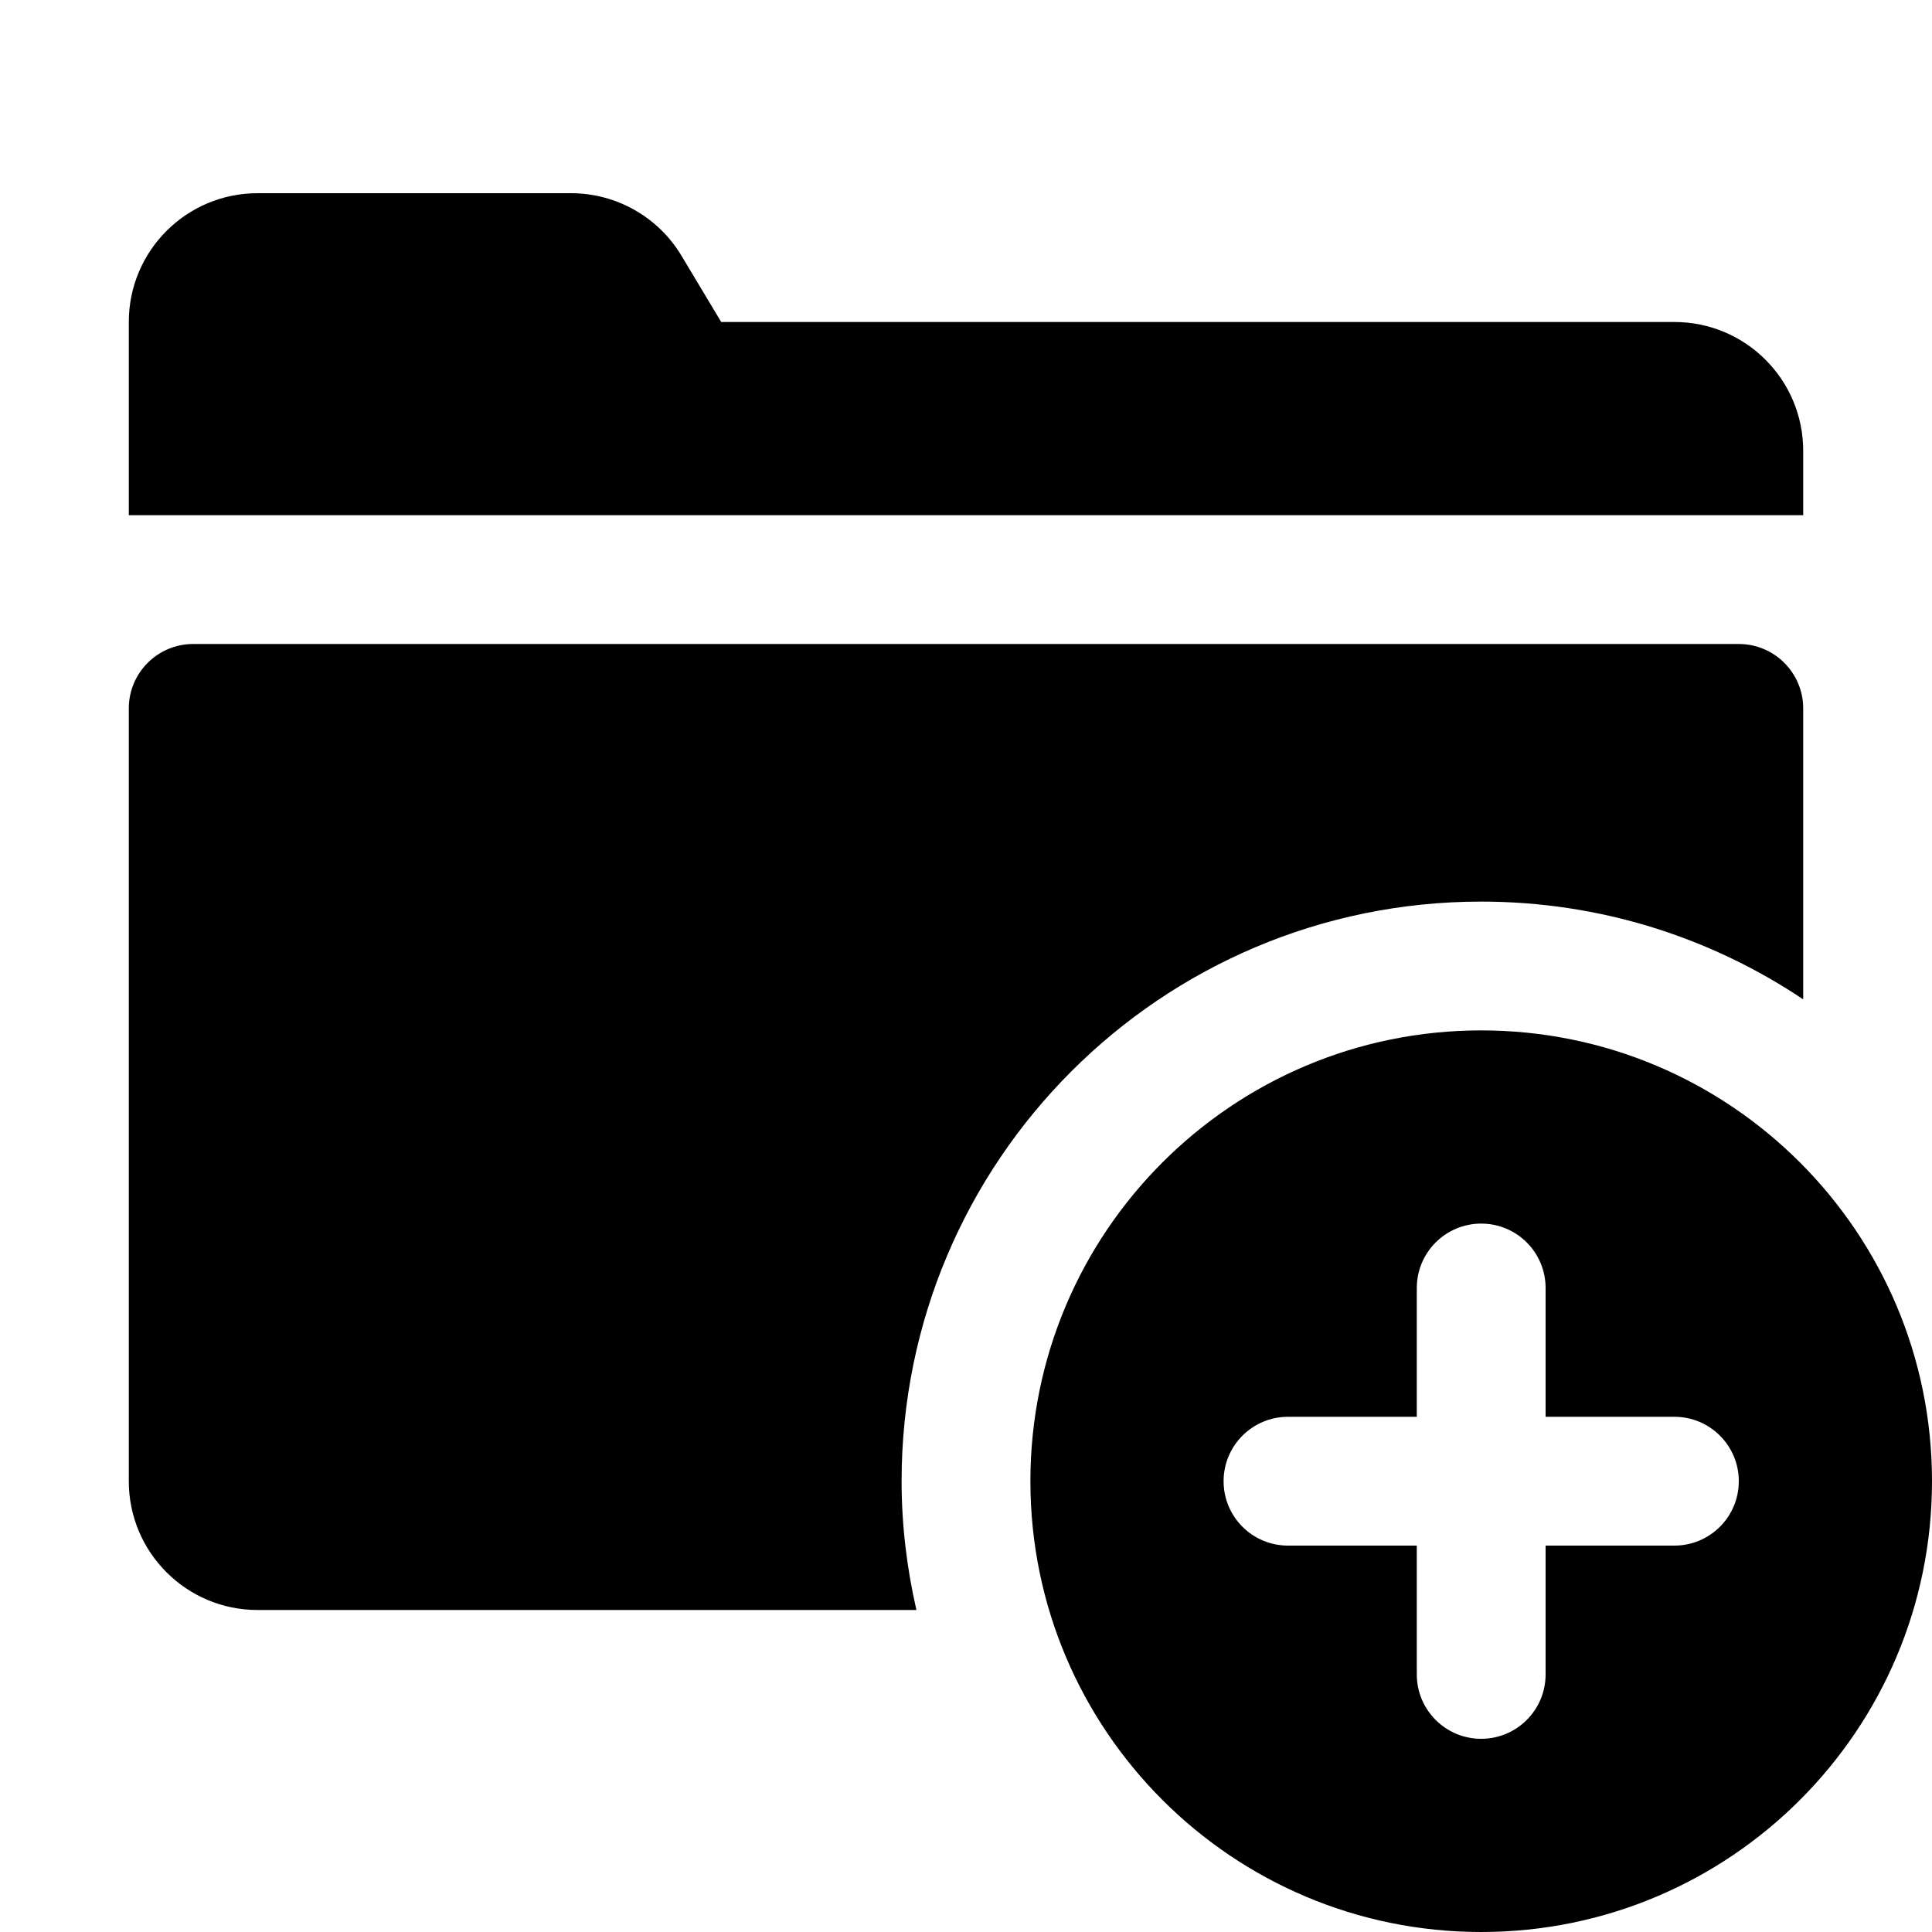
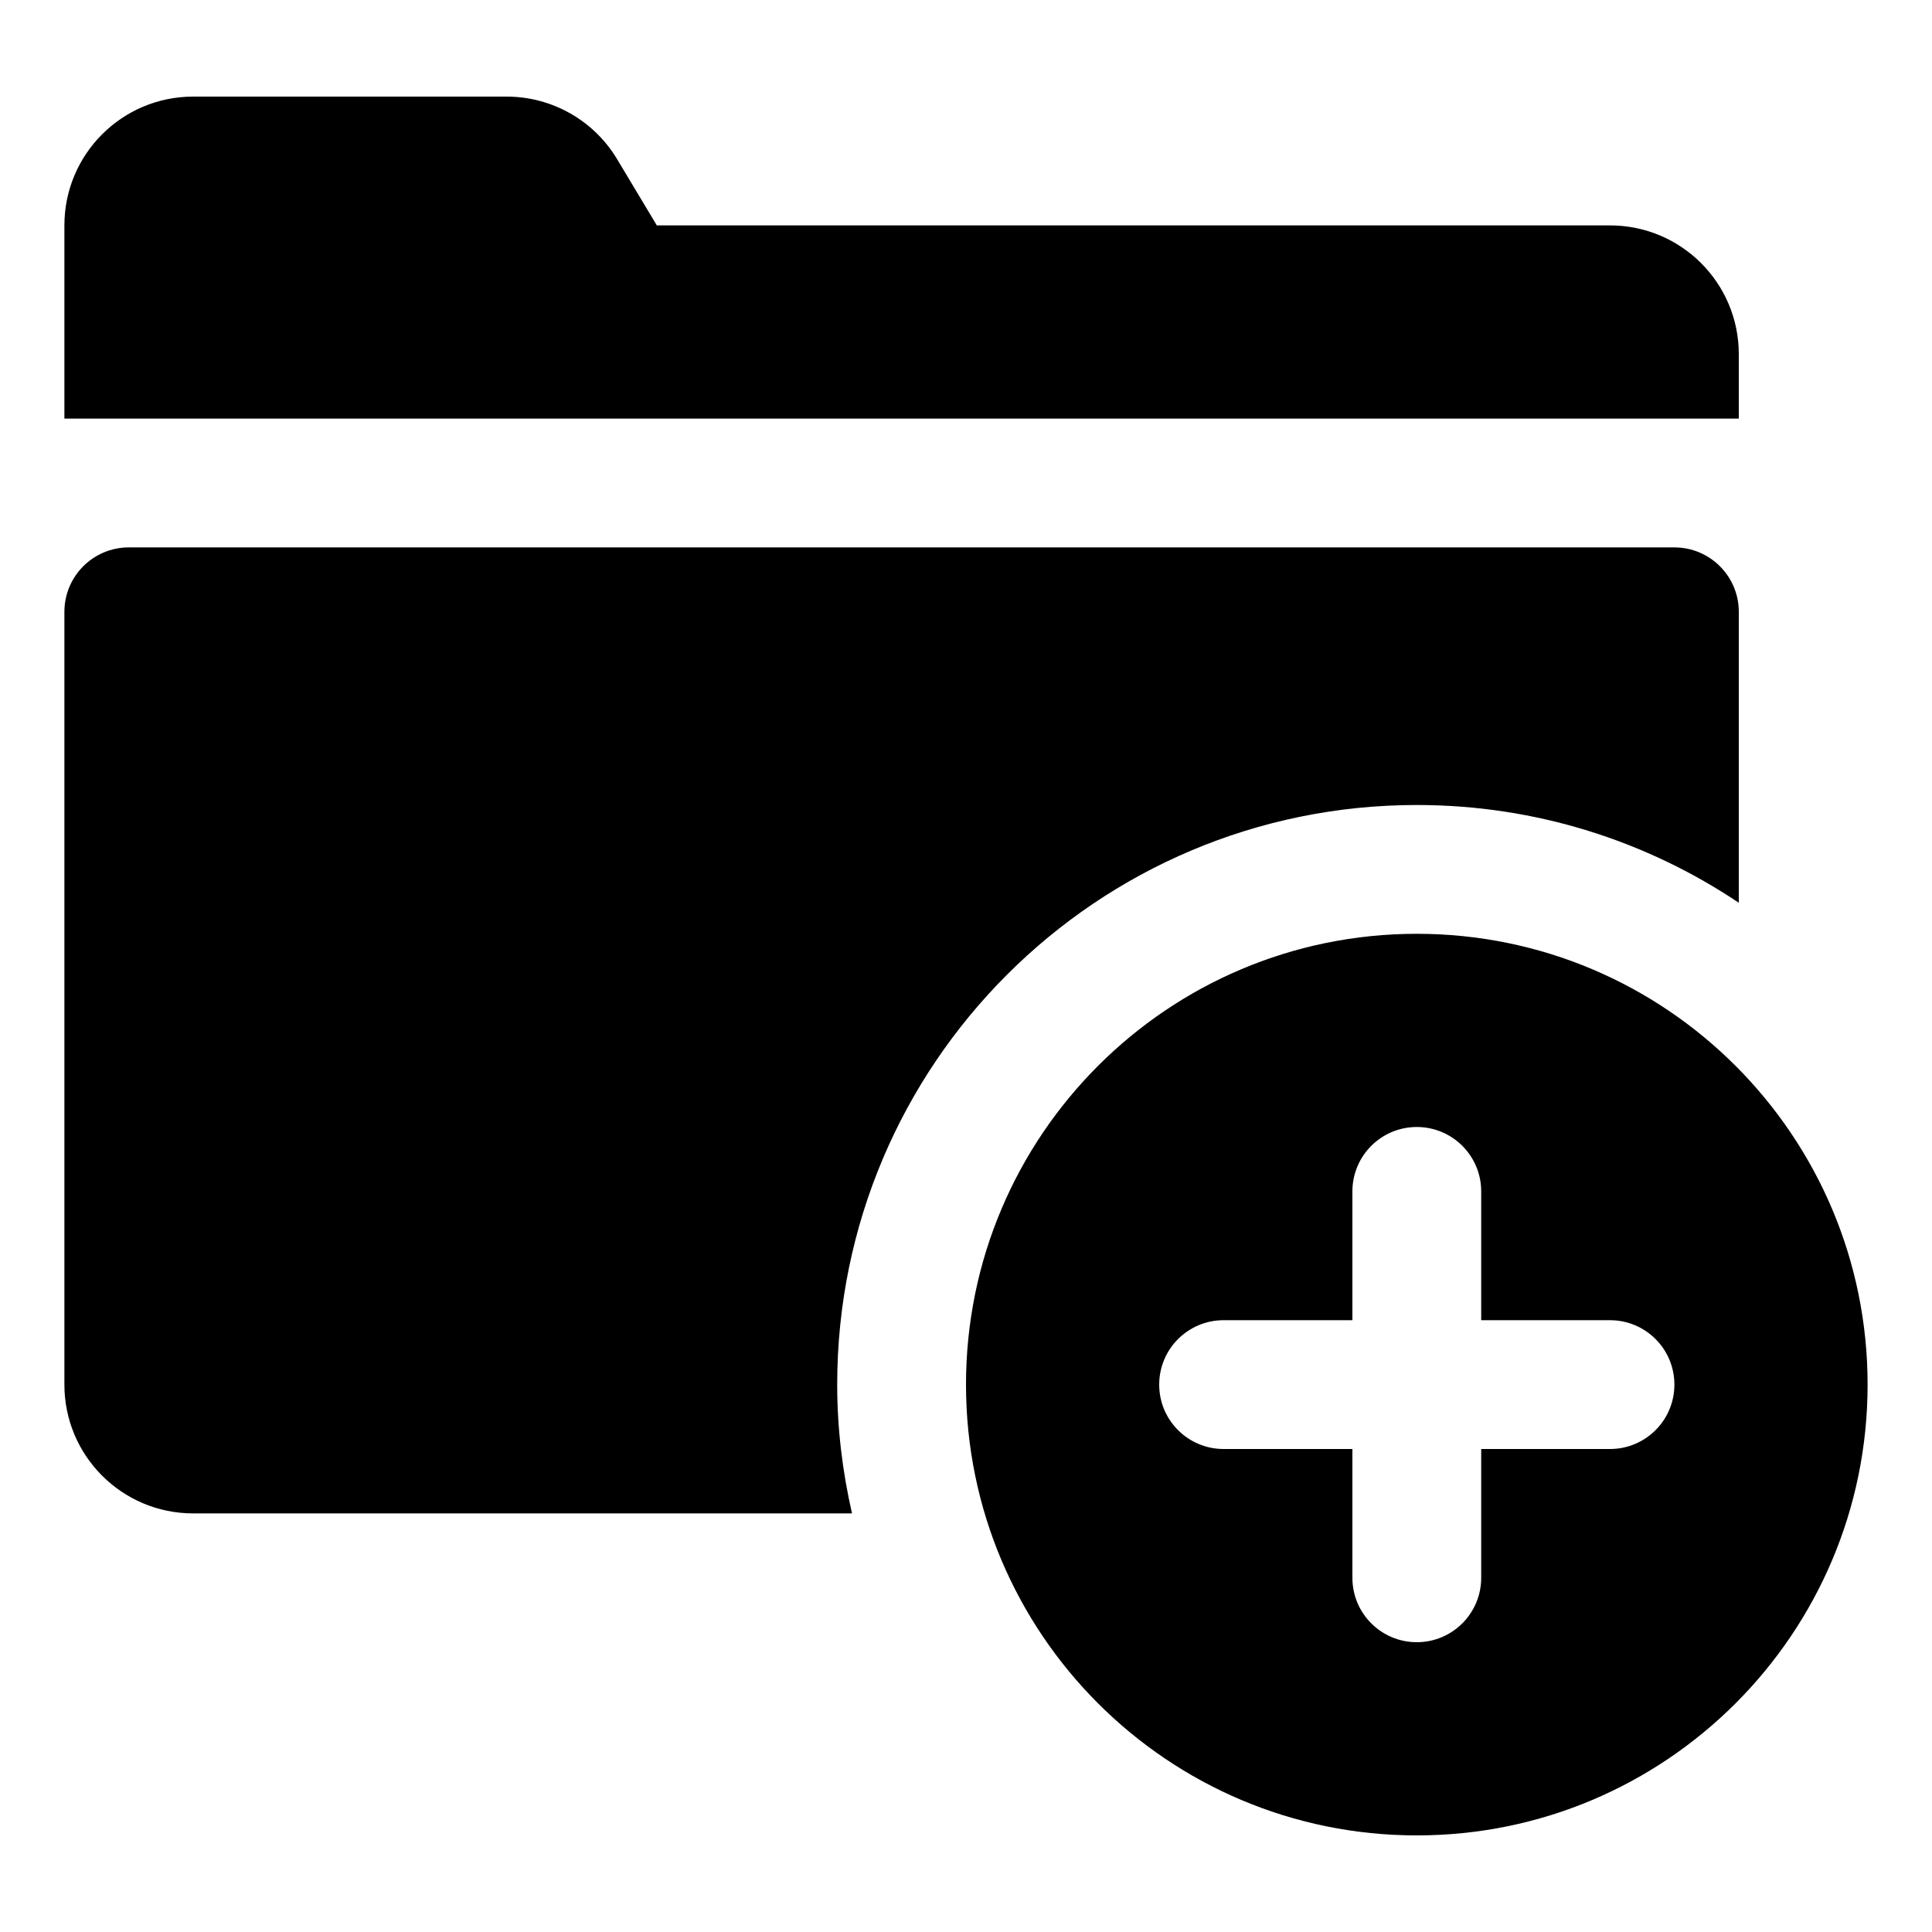
<svg xmlns="http://www.w3.org/2000/svg" fill="#000000" viewBox="0 0 30 30" width="30px" height="30px">
-   <path d="M 4 3 C 2.895 3 2 3.895 2 5 L 2 8 L 13 8 L 28 8 L 28 7 C 28 5.895 27.105 5 26 5 L 11.199 5 L 10.582 3.971 C 10.221 3.369 9.57 3 8.867 3 L 4 3 z M 3 10 C 2.448 10 2 10.448 2 11 L 2 23 C 2 24.105 2.895 25 4 25 L 14.23 25 C 14.083 24.356 14 23.688 14 23 C 14 18.029 18.029 14 23 14 C 24.851 14 26.57 14.56 28 15.518 L 28 11 C 28 10.448 27.552 10 27 10 L 3 10 z M 23 16 C 19.134 16 16 19.134 16 23 C 16 26.866 19.134 30 23 30 C 26.866 30 30 26.866 30 23 C 30 19.134 26.866 16 23 16 z M 23 19 C 23.552 19 24 19.447 24 20 L 24 22 L 26 22 C 26.552 22 27 22.447 27 23 C 27 23.553 26.552 24 26 24 L 24 24 L 24 26 C 24 26.553 23.552 27 23 27 C 22.448 27 22 26.553 22 26 L 22 24 L 20 24 C 19.448 24 19 23.553 19 23 C 19 22.447 19.448 22 20 22 L 22 22 L 22 20 C 22 19.447 22.448 19 23 19 z" />
+   <path d="M 3 1.5 C 1.895 1.5 1 2.395 1 3.5 L 1 6.5 L 12 6.5 L 27 6.5 L 27 5.5 C 27 4.395 26.105 3.5 25 3.5 L 10.199 3.5 L 9.582 2.471 C 9.221 1.869 8.57 1.5 7.867 1.5 L 3 1.5 Z M 2 8.5 C 1.448 8.5 1 8.948 1 9.5 L 1 21.5 C 1 22.605 1.895 23.5 3 23.5 L 13.23 23.5 C 13.083 22.856 13 22.188 13 21.5 C 13 16.529 17.029 12.5 22 12.5 C 23.851 12.5 25.57 13.06 27 14.018 L 27 9.5 C 27 8.948 26.552 8.5 26 8.5 L 2 8.5 Z M 22 14.5 C 18.134 14.5 15 17.634 15 21.5 C 15 25.366 18.134 28.5 22 28.5 C 25.866 28.5 29 25.366 29 21.5 C 29 17.634 25.866 14.5 22 14.5 Z M 22 17.5 C 22.552 17.5 23 17.947 23 18.5 L 23 20.5 L 25 20.5 C 25.552 20.5 26 20.947 26 21.5 C 26 22.053 25.552 22.5 25 22.5 L 23 22.5 L 23 24.5 C 23 25.053 22.552 25.5 22 25.5 C 21.448 25.5 21 25.053 21 24.5 L 21 22.5 L 19 22.5 C 18.448 22.5 18 22.053 18 21.5 C 18 20.947 18.448 20.5 19 20.5 L 21 20.5 L 21 18.5 C 21 17.947 21.448 17.5 22 17.5 Z" />
</svg>
